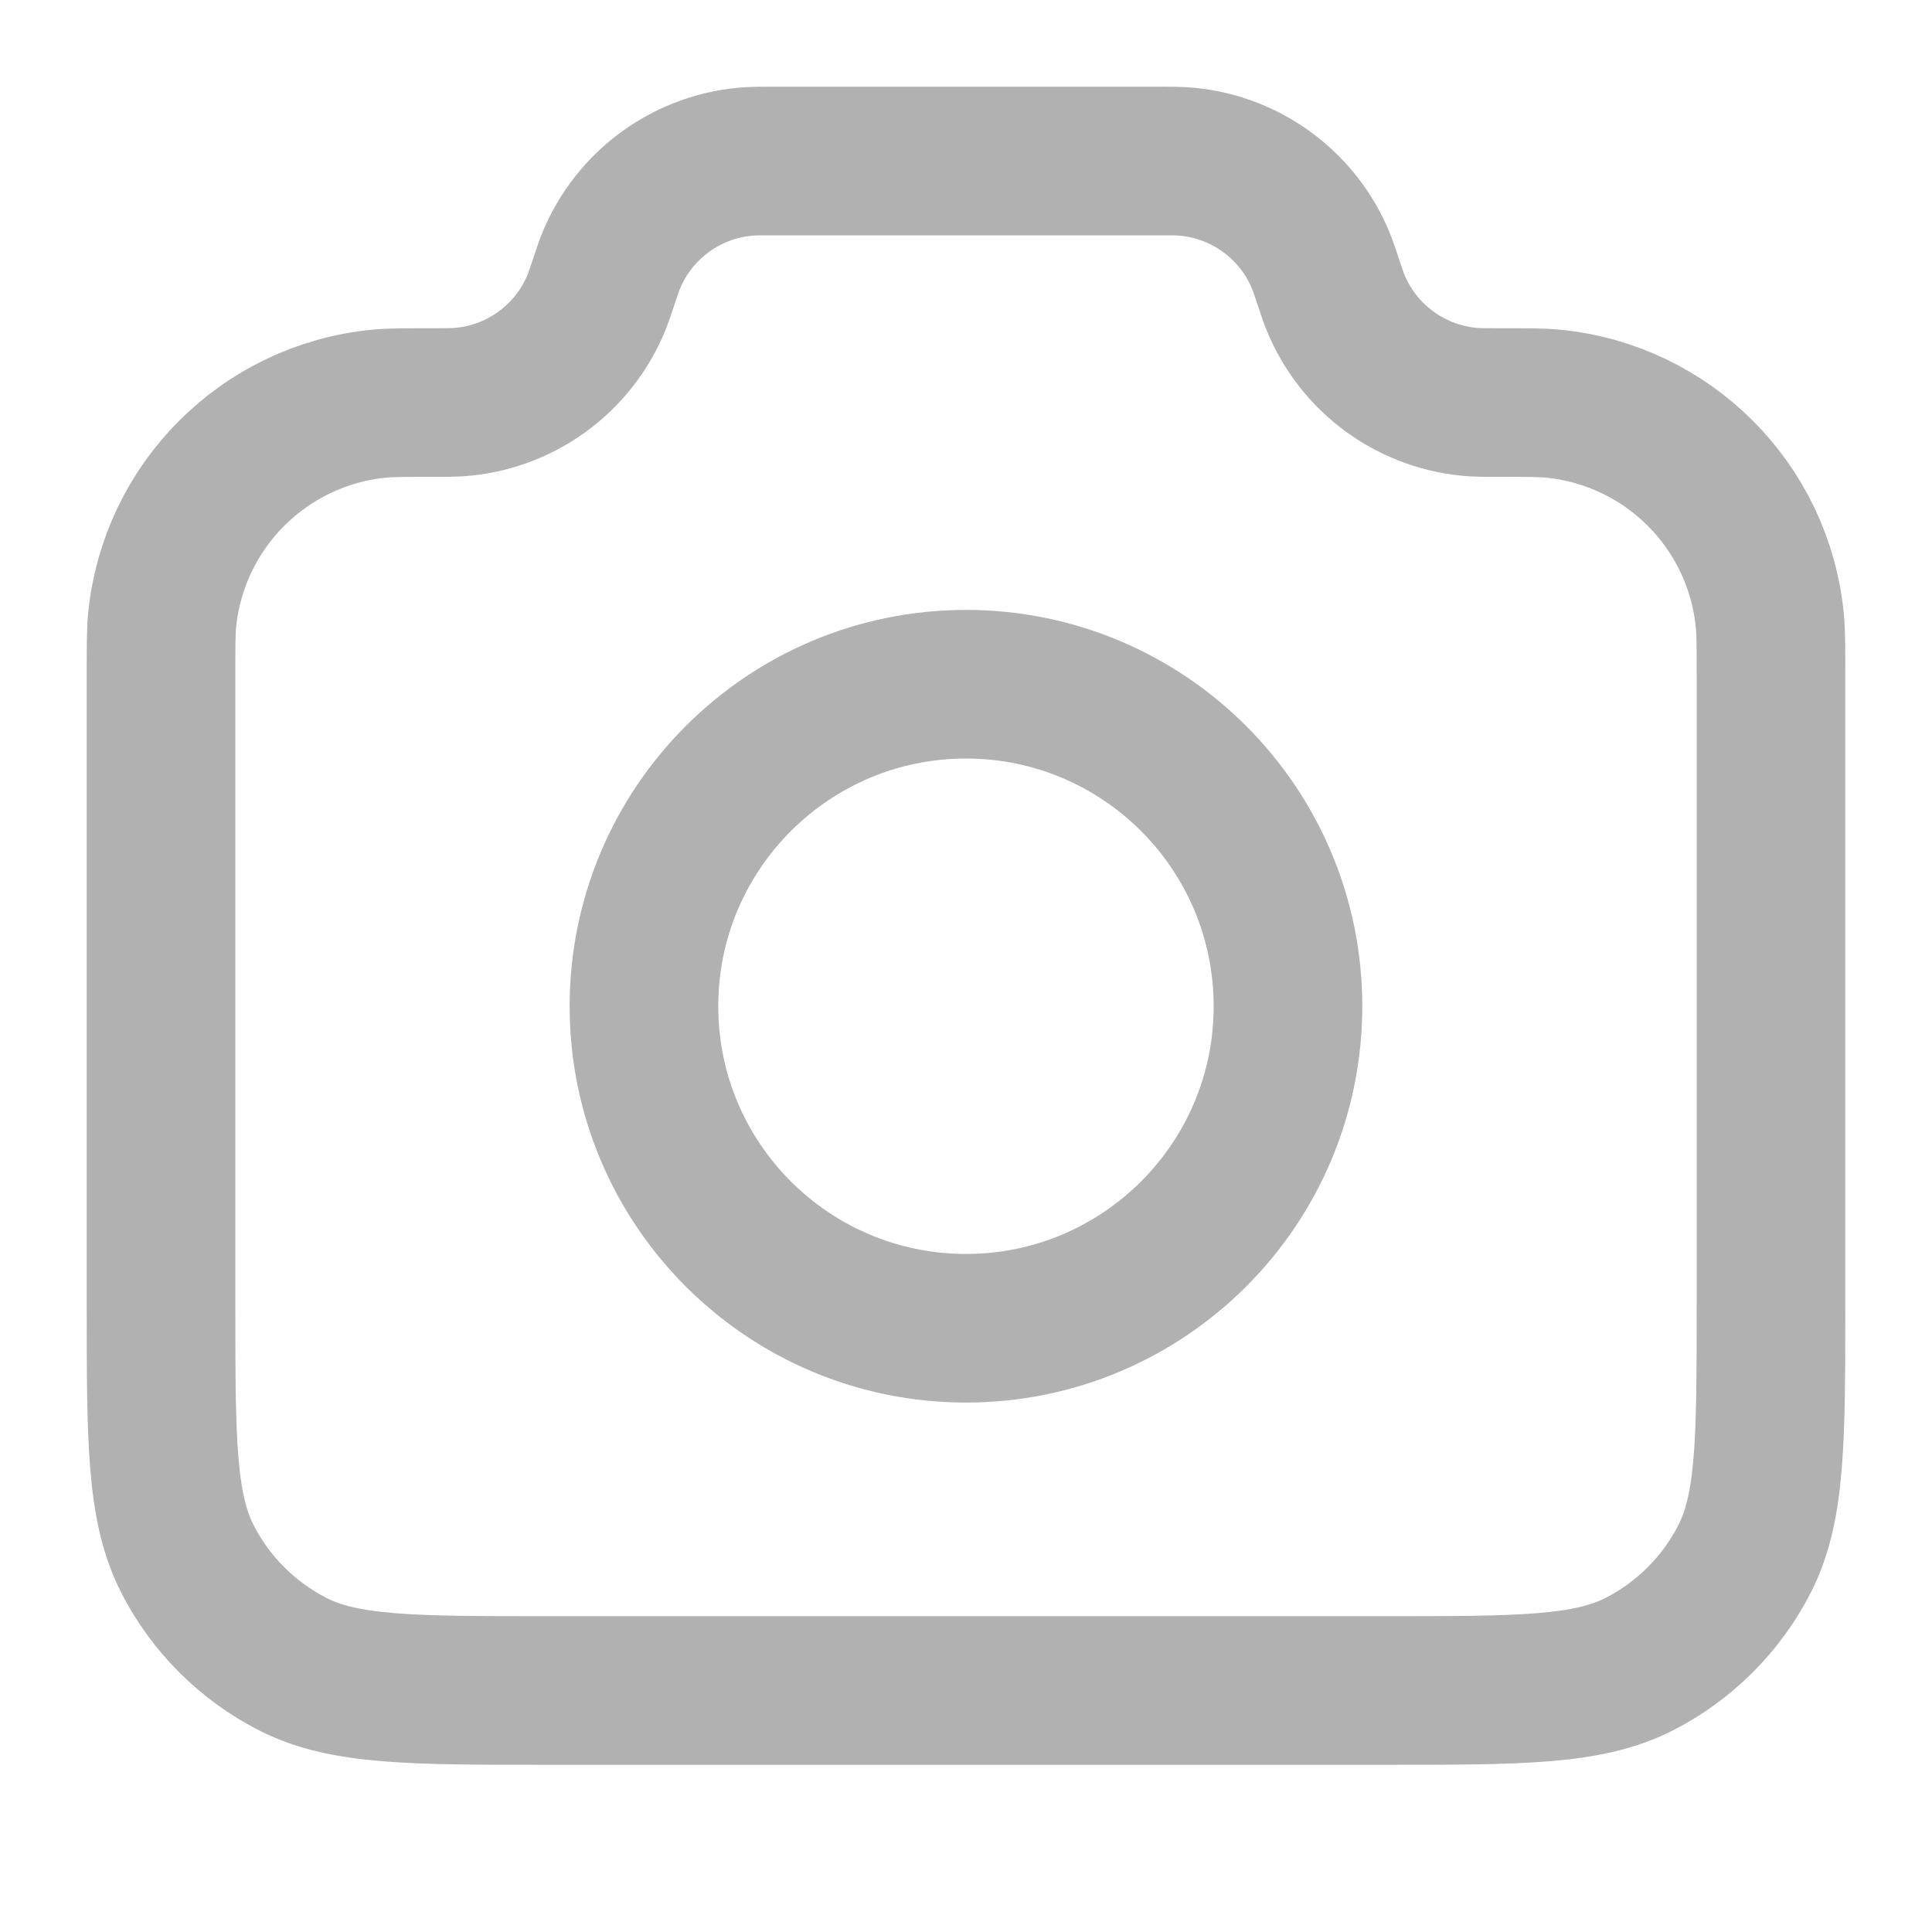
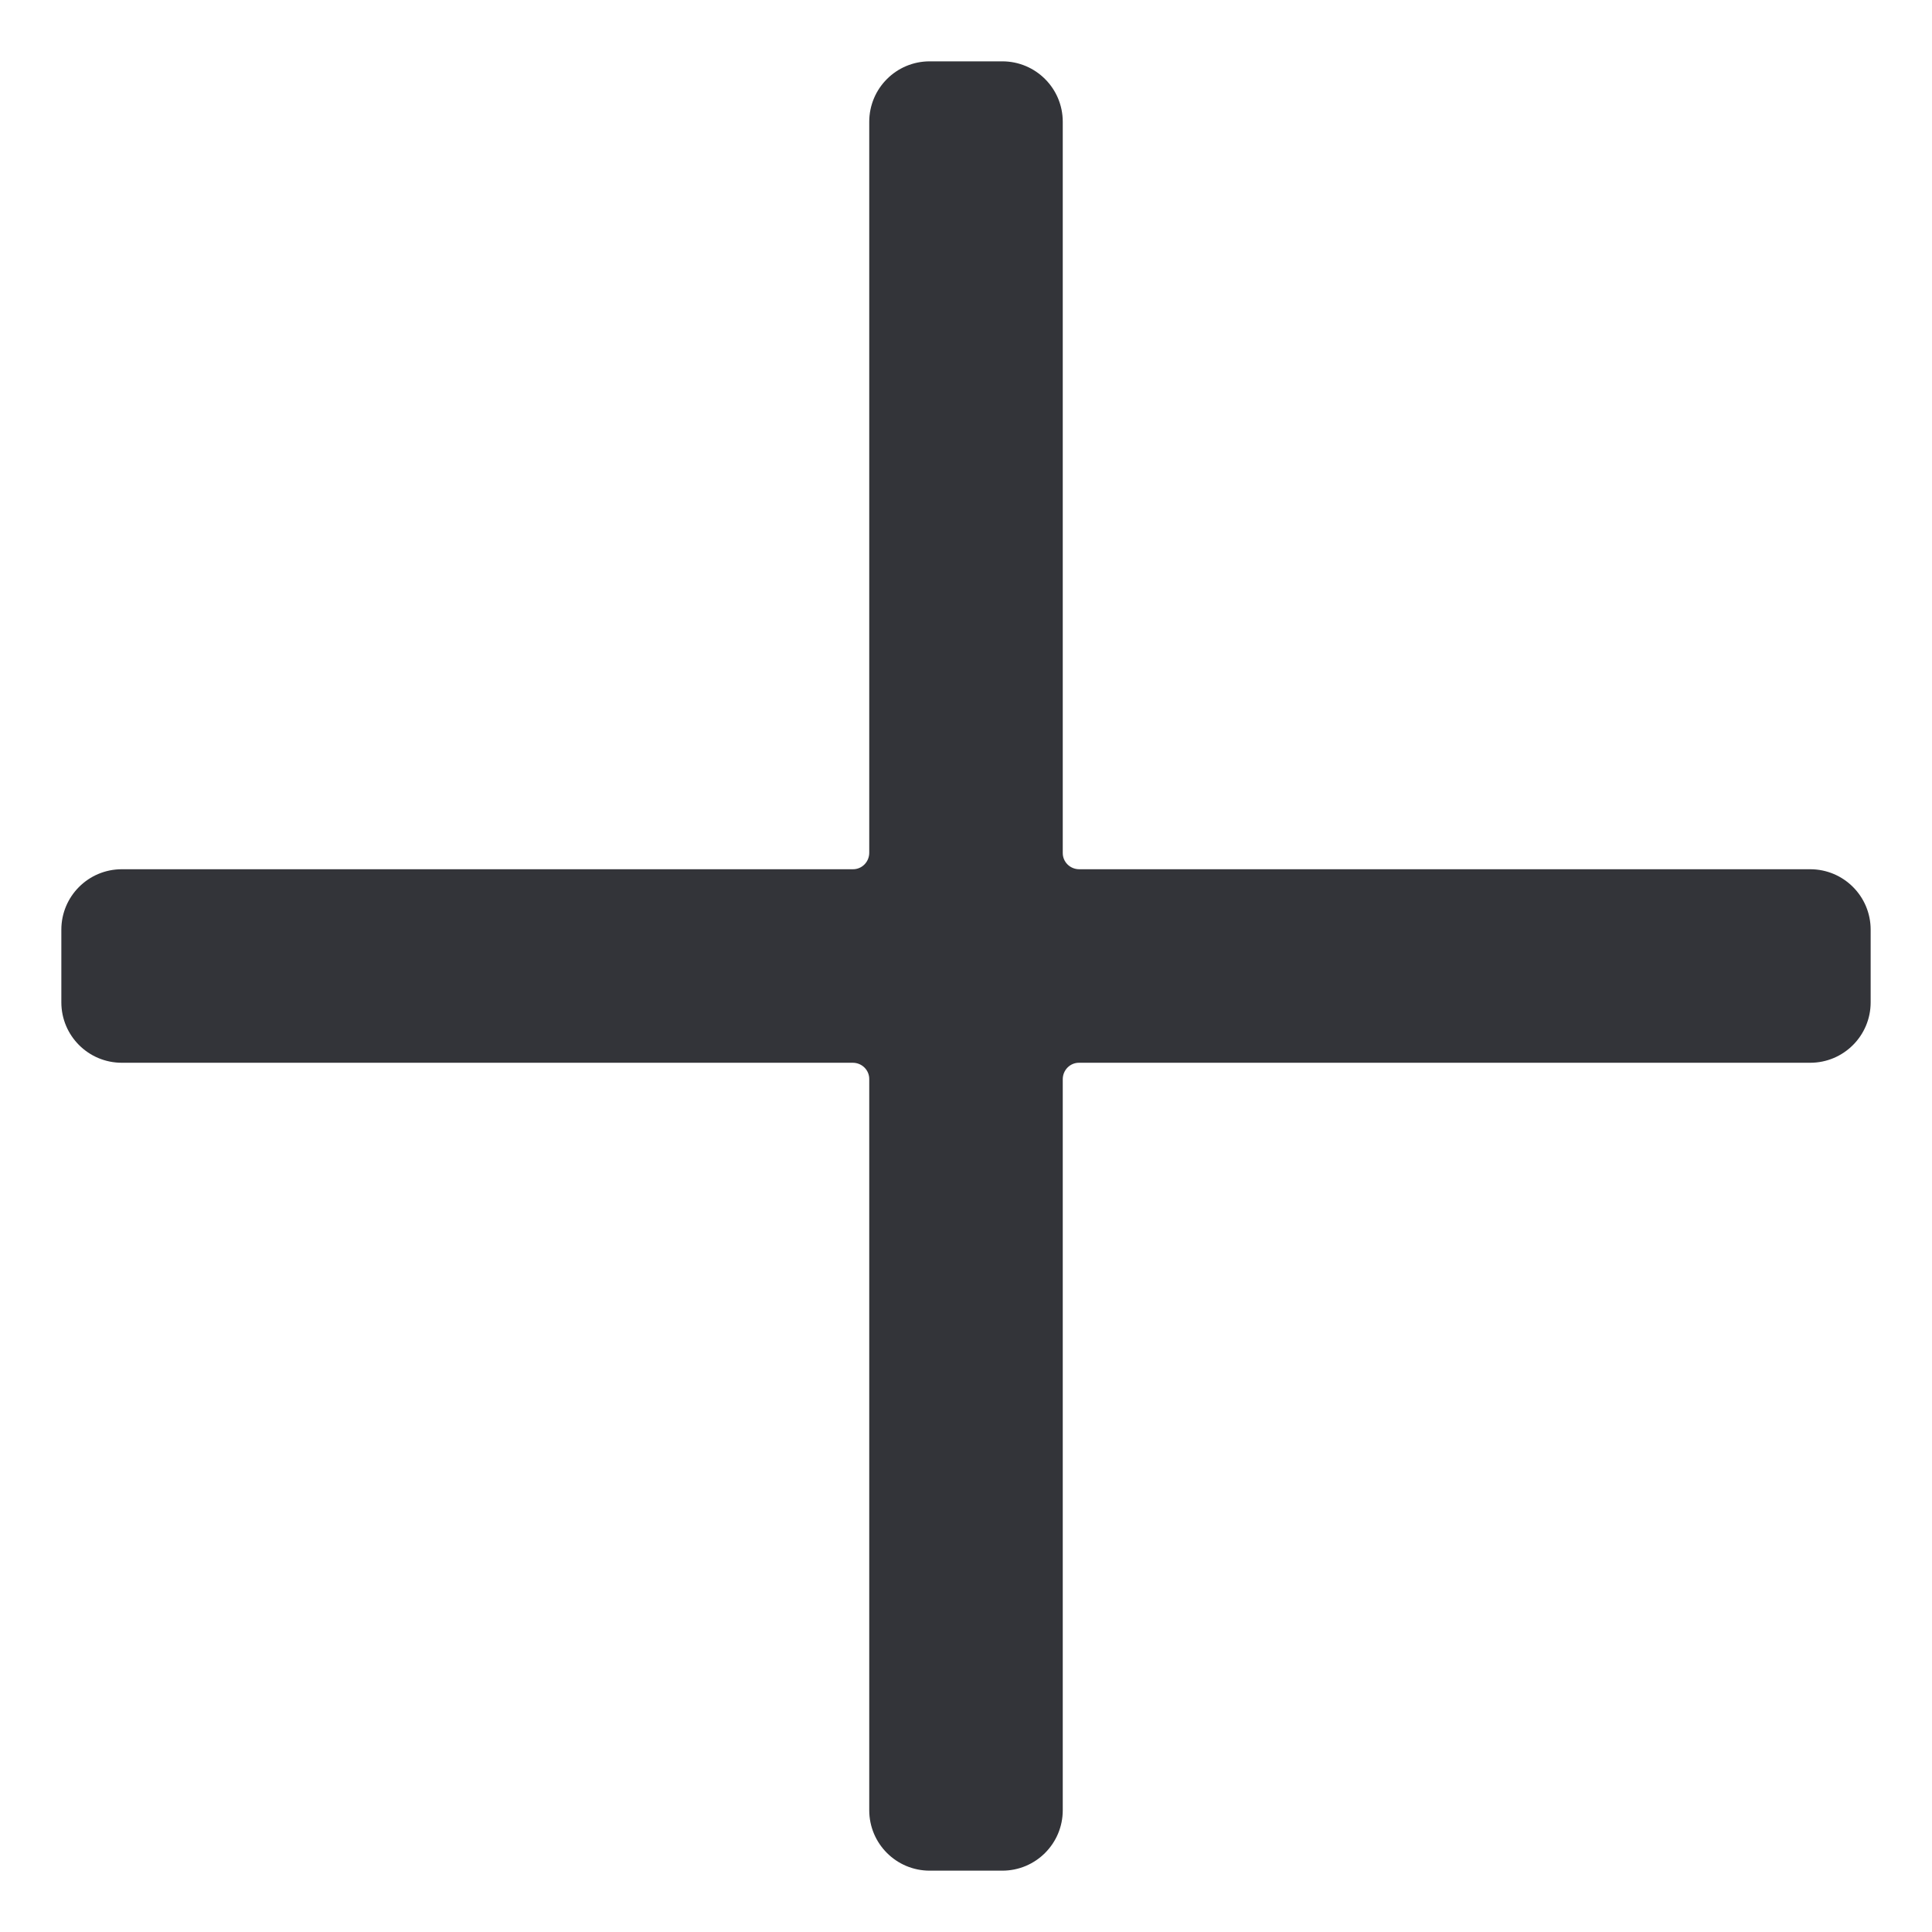
- <svg xmlns="http://www.w3.org/2000/svg" width="26" height="26" viewBox="0 0 26 26" fill="none">
-   <path d="M2.167 9.075C2.167 8.696 2.167 8.506 2.182 8.346C2.335 6.805 3.555 5.585 5.096 5.433C5.256 5.417 5.456 5.417 5.856 5.417C6.01 5.417 6.087 5.417 6.153 5.413C6.988 5.362 7.72 4.835 8.032 4.058C8.056 3.997 8.079 3.929 8.125 3.792C8.171 3.655 8.193 3.586 8.218 3.525C8.53 2.749 9.262 2.221 10.097 2.171C10.163 2.167 10.235 2.167 10.379 2.167H15.62C15.765 2.167 15.837 2.167 15.902 2.171C16.738 2.221 17.47 2.749 17.782 3.525C17.806 3.586 17.829 3.655 17.875 3.792C17.921 3.929 17.943 3.997 17.968 4.058C18.28 4.835 19.012 5.362 19.847 5.413C19.913 5.417 19.99 5.417 20.144 5.417C20.544 5.417 20.744 5.417 20.904 5.433C22.445 5.585 23.665 6.805 23.817 8.346C23.833 8.506 23.833 8.696 23.833 9.075V17.55C23.833 19.37 23.833 20.28 23.479 20.976C23.167 21.587 22.67 22.084 22.059 22.396C21.363 22.75 20.453 22.75 18.633 22.75H7.367C5.546 22.75 4.636 22.75 3.941 22.396C3.33 22.084 2.832 21.587 2.521 20.976C2.167 20.28 2.167 19.37 2.167 17.55V9.075Z" stroke="#B1B1B1" stroke-width="2" stroke-linecap="round" stroke-linejoin="round" />
-   <path d="M13 17.875C15.393 17.875 17.333 15.935 17.333 13.542C17.333 11.149 15.393 9.208 13 9.208C10.607 9.208 8.666 11.149 8.666 13.542C8.666 15.935 10.607 17.875 13 17.875Z" stroke="#B1B1B1" stroke-width="2" stroke-linecap="round" stroke-linejoin="round" />
+ <svg xmlns="http://www.w3.org/2000/svg" width="24" height="24" viewBox="0 0 24 24" fill="none">
+   <path d="M13.407 13.202L22.487 13.202C22.902 13.202 23.238 12.866 23.238 12.451L23.238 11.549C23.238 11.134 22.902 10.798 22.487 10.798L13.407 10.798C13.292 10.798 13.2 10.706 13.202 10.593L13.202 1.513C13.202 1.098 12.866 0.762 12.451 0.762L11.549 0.762C11.134 0.762 10.798 1.098 10.798 1.513L10.798 10.593C10.798 10.708 10.706 10.8 10.593 10.798L1.513 10.798C1.098 10.798 0.762 11.134 0.762 11.549L0.762 12.451C0.762 12.866 1.098 13.202 1.513 13.202L10.593 13.202C10.708 13.202 10.8 13.294 10.798 13.407L10.798 22.487C10.798 22.902 11.134 23.238 11.549 23.238H12.451C12.866 23.238 13.202 22.902 13.202 22.487V13.407C13.202 13.292 13.294 13.2 13.407 13.202Z" fill="#333439" />
</svg>
